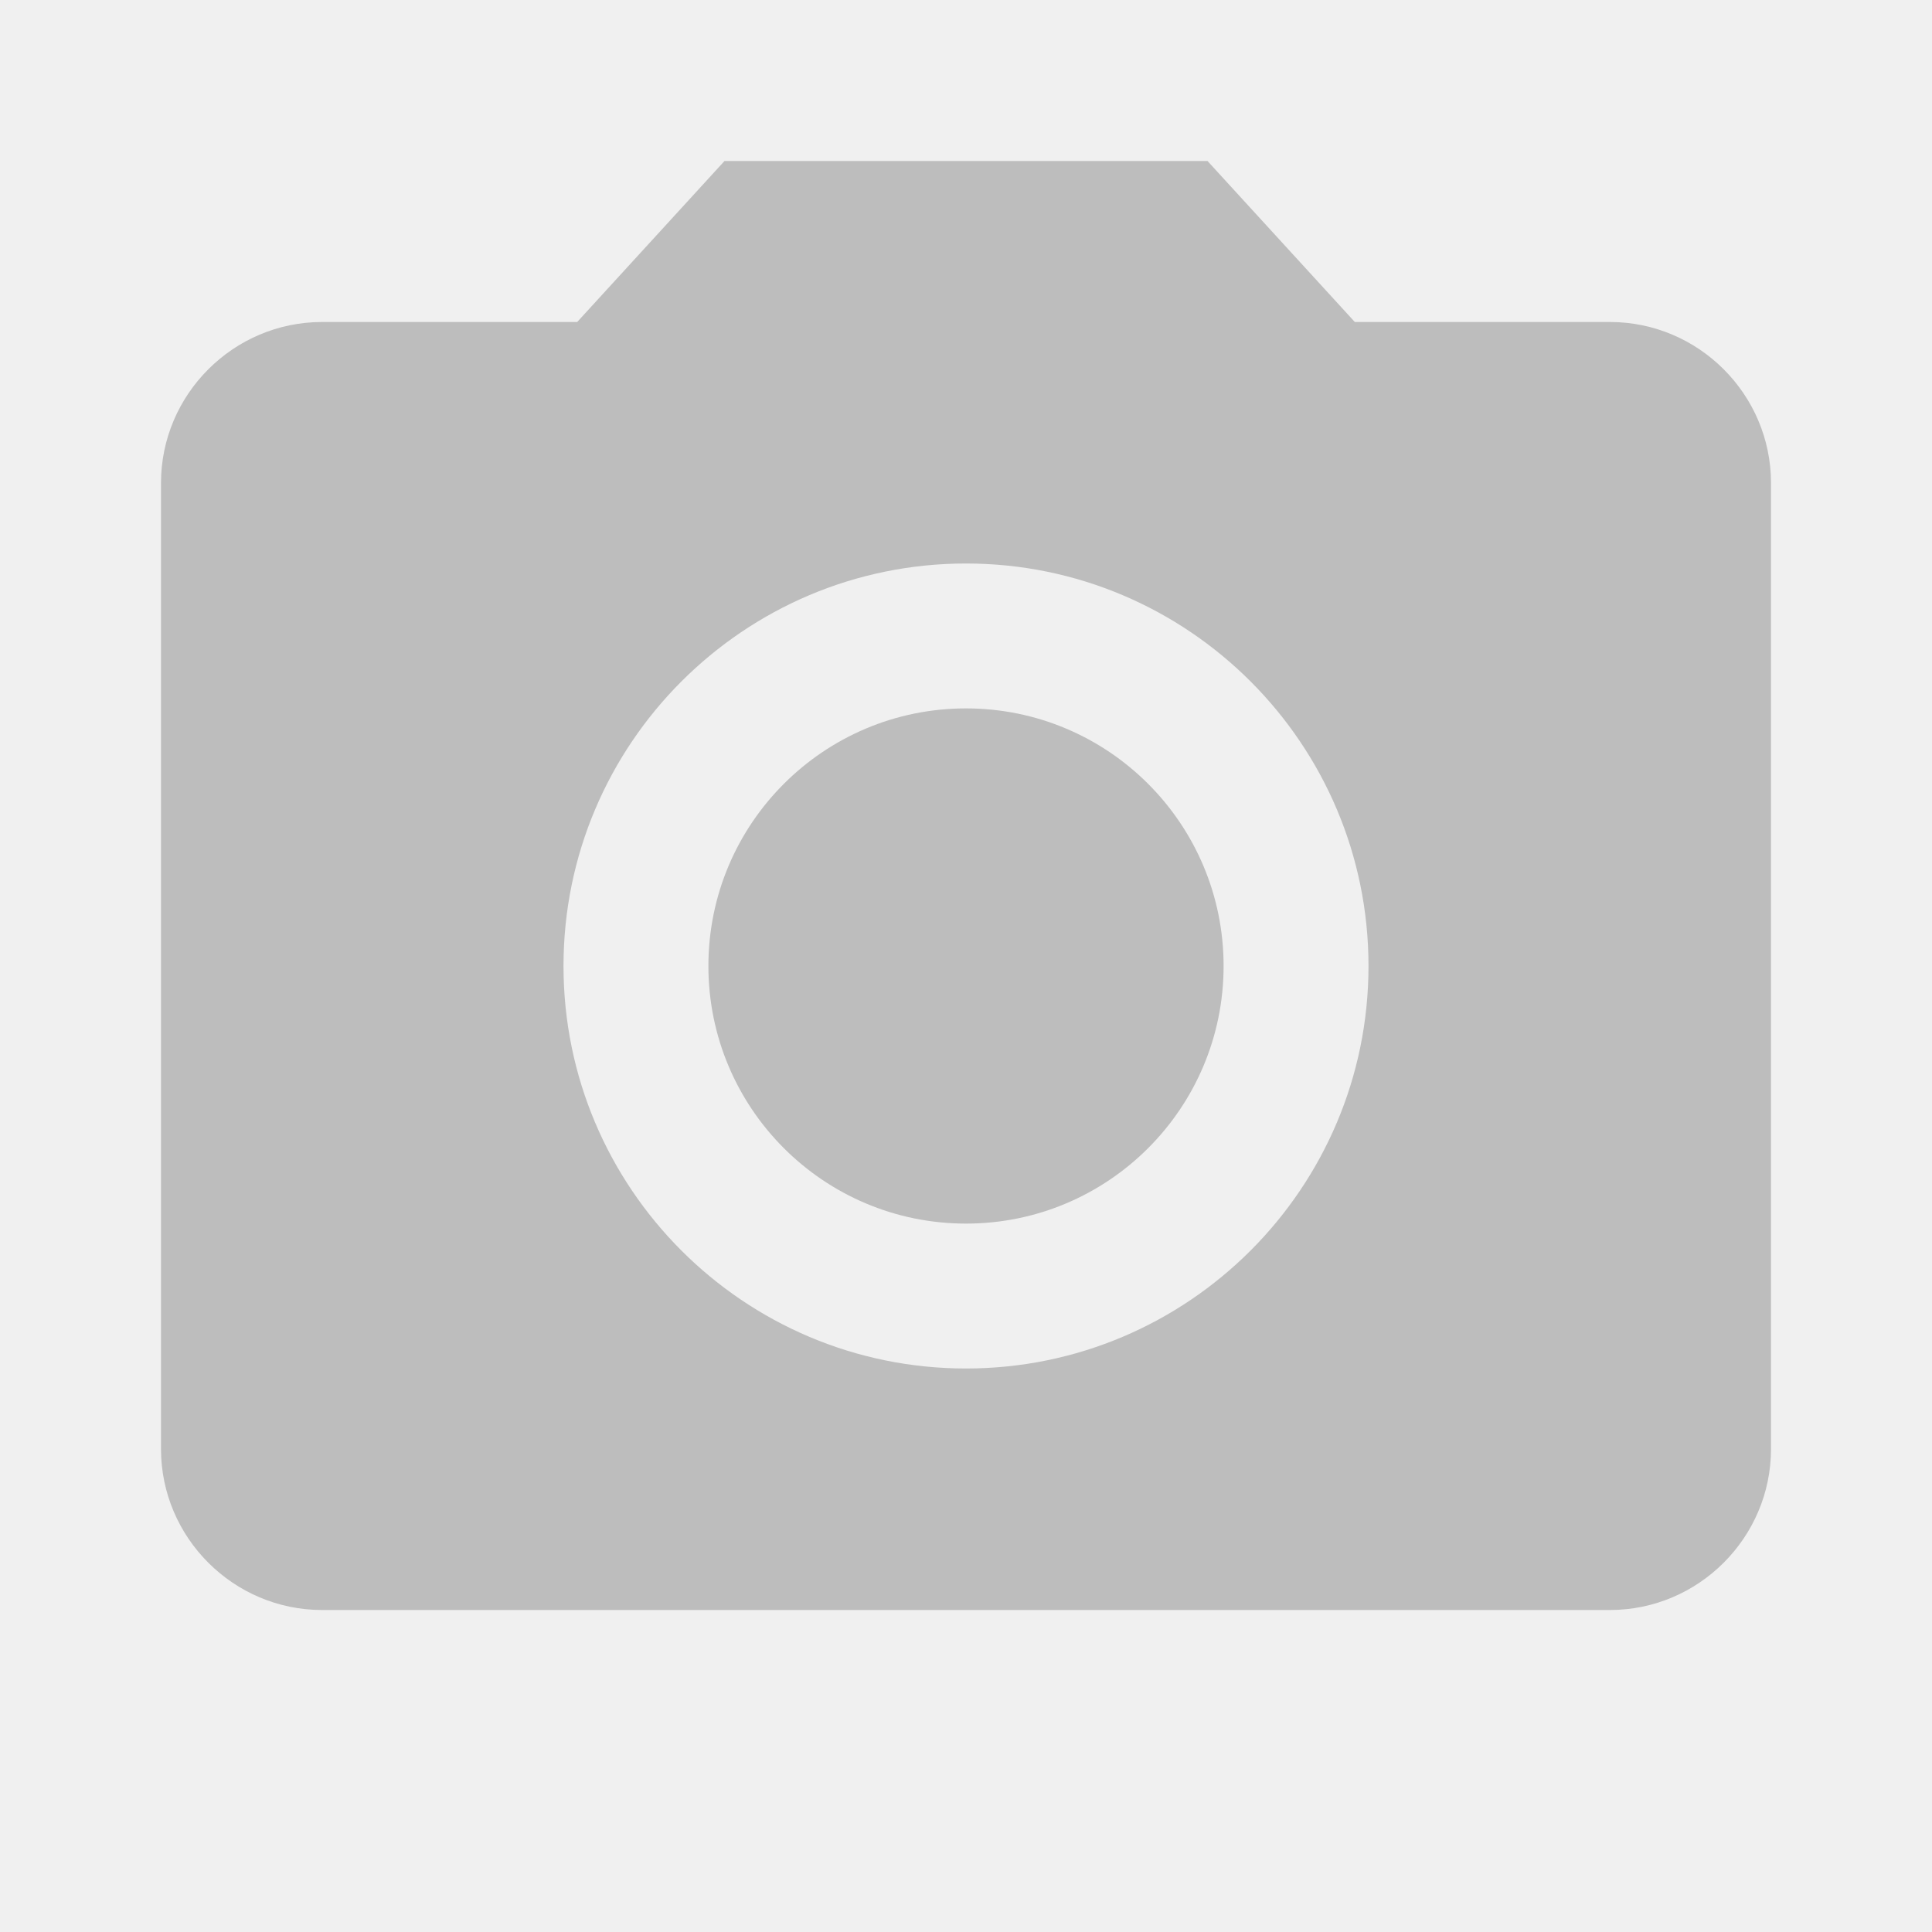
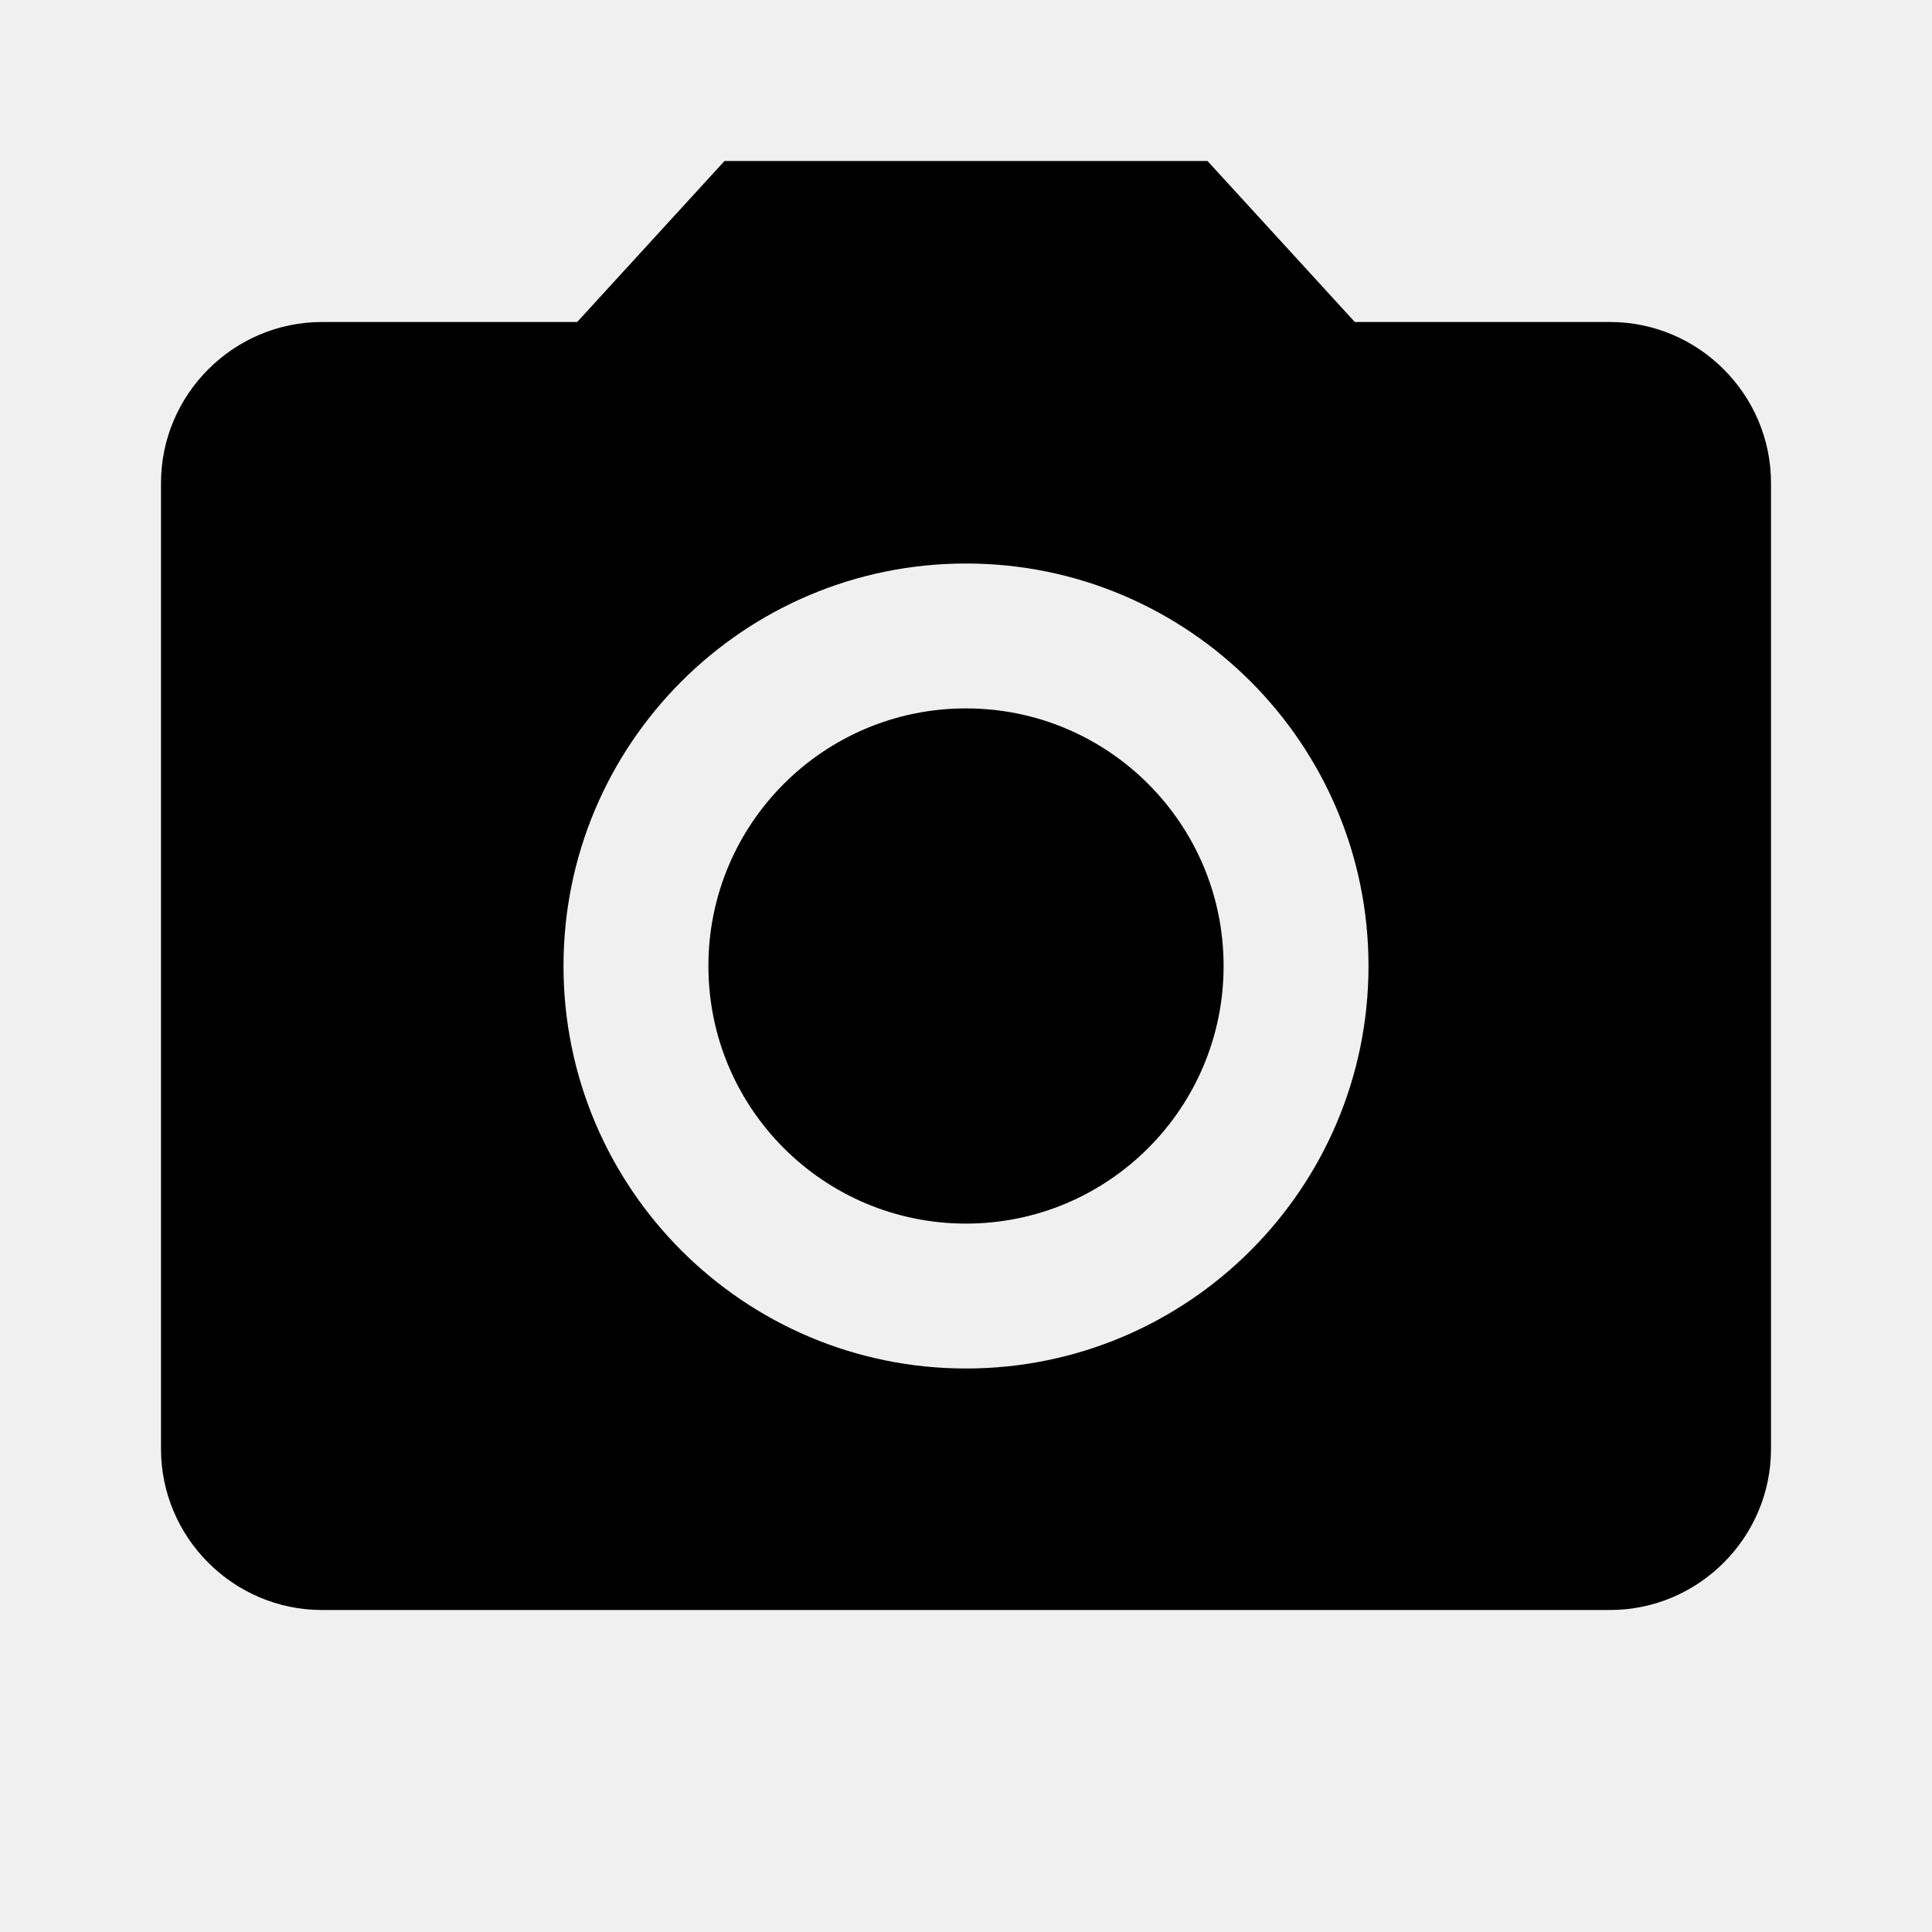
<svg xmlns="http://www.w3.org/2000/svg" width="24" height="24" viewBox="0 0 24 24" fill="none">
  <g clip-path="url(#clip0_36_0)">
-     <path d="M12 15.2C13.767 15.2 15.2 13.767 15.2 12C15.2 10.233 13.767 8.8 12 8.8C10.232 8.8 8.8 10.233 8.8 12C8.8 13.767 10.232 15.2 12 15.2Z" fill="#BDBDBD" />
-     <path d="M9 2L7.17 4H4C2.9 4 2 4.9 2 6V18C2 19.1 2.9 20 4 20H20C21.1 20 22 19.1 22 18V6C22 4.9 21.1 4 20 4H16.83L15 2H9ZM12 17C9.24 17 7 14.76 7 12C7 9.24 9.24 7 12 7C14.76 7 17 9.24 17 12C17 14.76 14.76 17 12 17Z" fill="#BDBDBD" />
+     <path d="M12 15.2C13.767 15.2 15.2 13.767 15.2 12C15.2 10.233 13.767 8.8 12 8.8C10.232 8.8 8.8 10.233 8.8 12C8.8 13.767 10.232 15.2 12 15.2Z" fill="currentColor" />
+     <path d="M9 2L7.17 4H4C2.9 4 2 4.9 2 6V18C2 19.1 2.9 20 4 20H20C21.1 20 22 19.1 22 18V6C22 4.9 21.1 4 20 4H16.83L15 2H9ZM12 17C9.24 17 7 14.76 7 12C7 9.24 9.24 7 12 7C14.76 7 17 9.24 17 12C17 14.76 14.76 17 12 17Z" fill="currentColor" />
  </g>
  <defs>
    <clipPath id="clip0_36_0">
      <rect width="24" height="24" fill="white" />
    </clipPath>
  </defs>
</svg>
